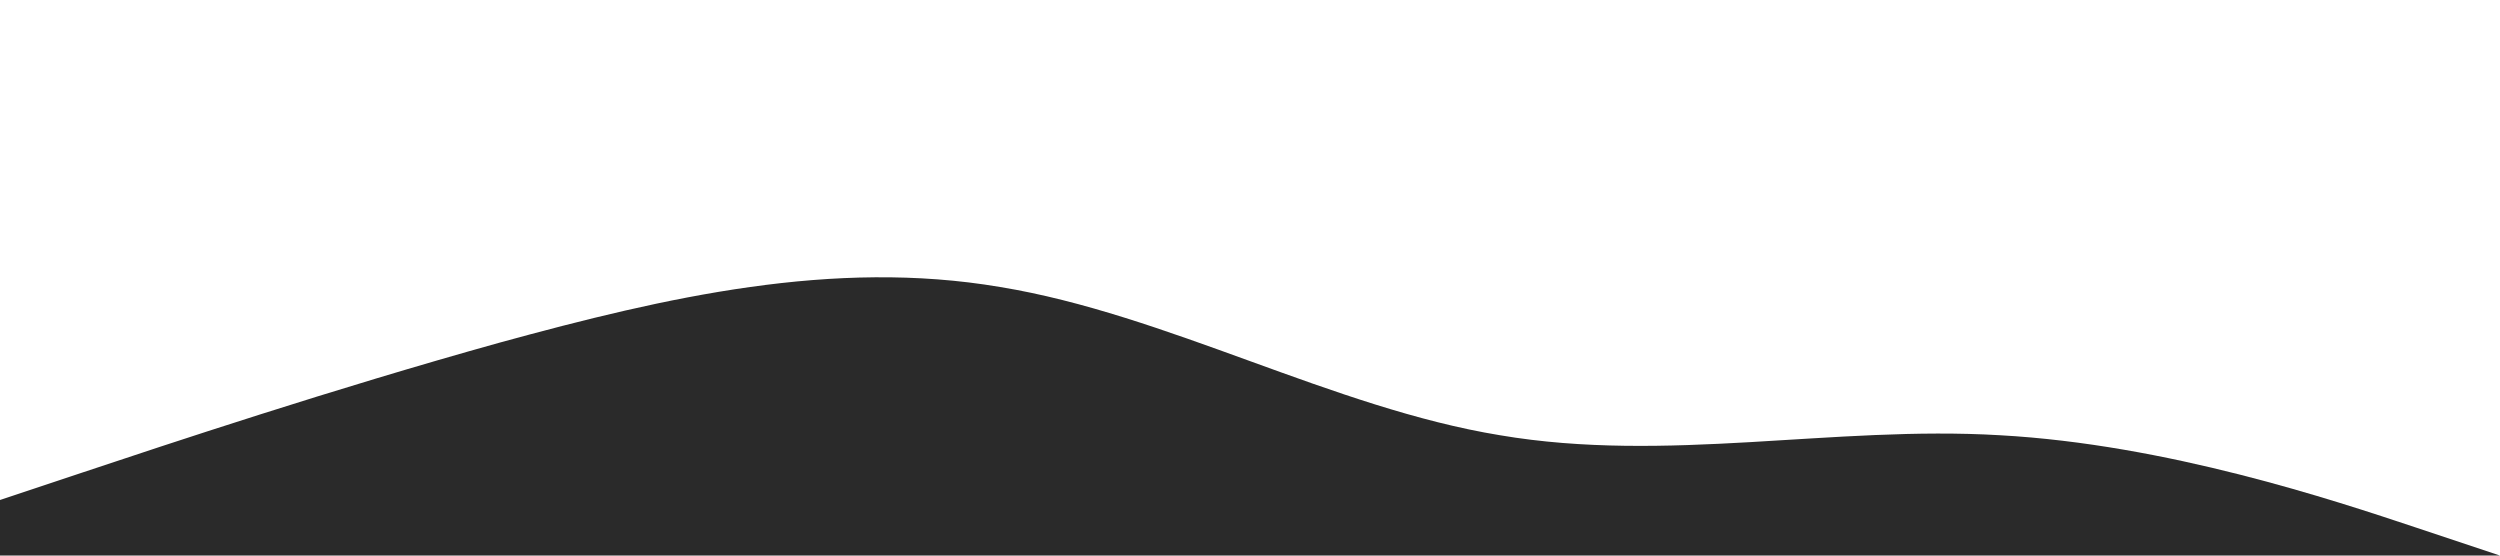
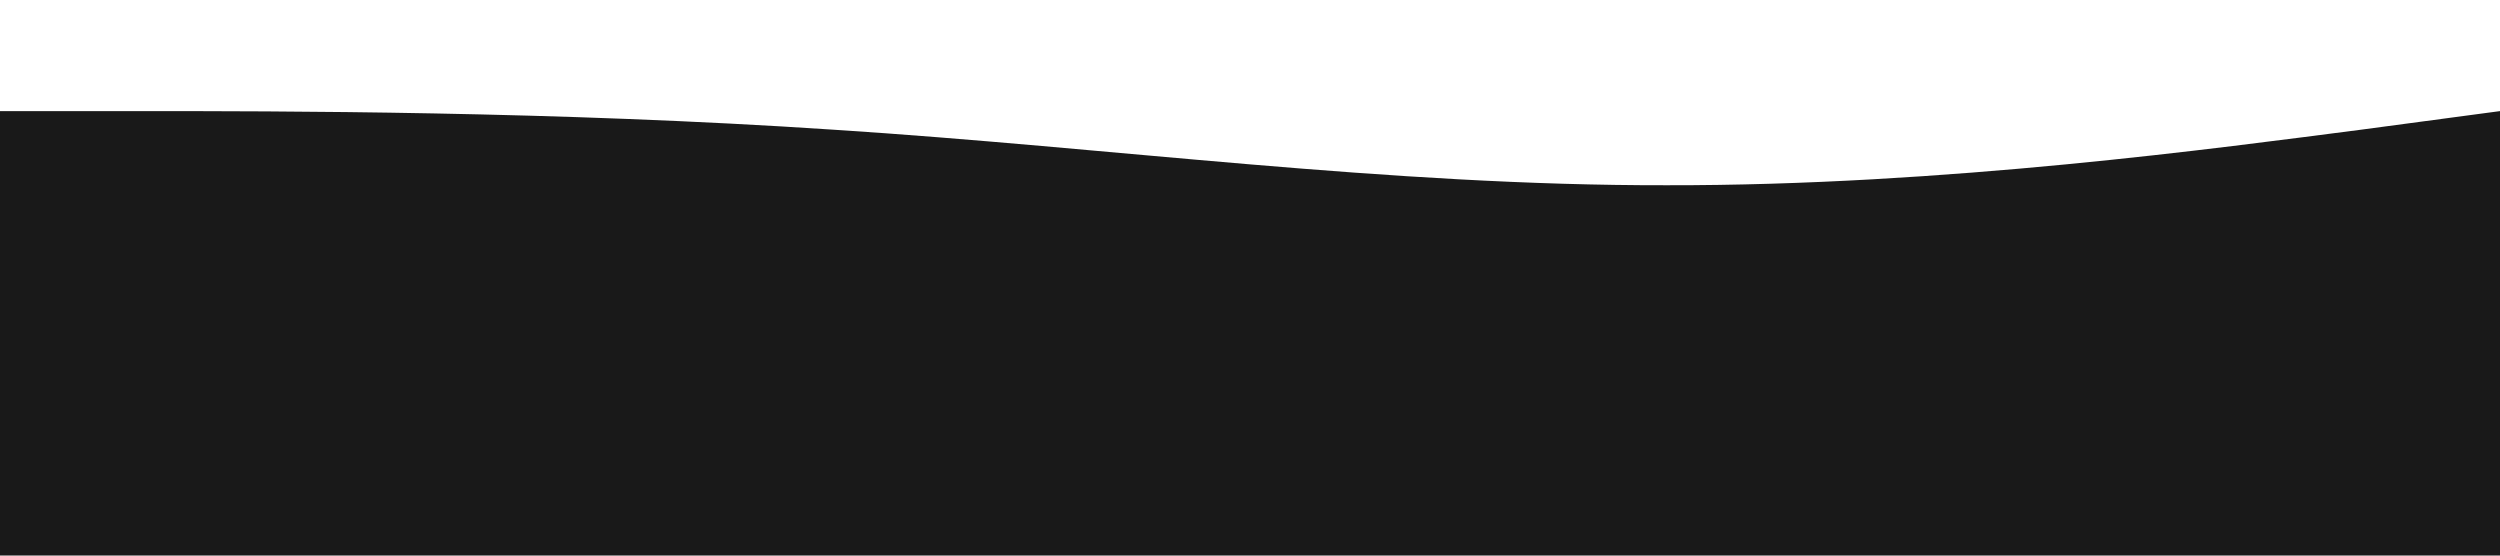
<svg xmlns="http://www.w3.org/2000/svg" viewBox="0 0 1440 320">
-   <path fill="#2a2a2a" fill-opacity="1" d="M0,288L48,272C96,256,192,224,288,197.3C384,171,480,149,576,165.3C672,181,768,235,864,250.7C960,267,1056,245,1152,250.7C1248,256,1344,288,1392,304L1440,320L1440,320L1392,320C1344,320,1248,320,1152,320C1056,320,960,320,864,320C768,320,672,320,576,320C480,320,384,320,288,320C192,320,96,320,48,320L0,320Z" />
+   <path fill="#000000" fill-opacity="0.9" d="M0,64L80,64C160,64,320,64,480,74.7C640,85,800,107,960,106.7C1120,107,1280,85,1360,74.7L1440,64L1440,320L1360,320C1280,320,1120,320,960,320C800,320,640,320,480,320C320,320,160,320,80,320L0,320Z" />
</svg>
